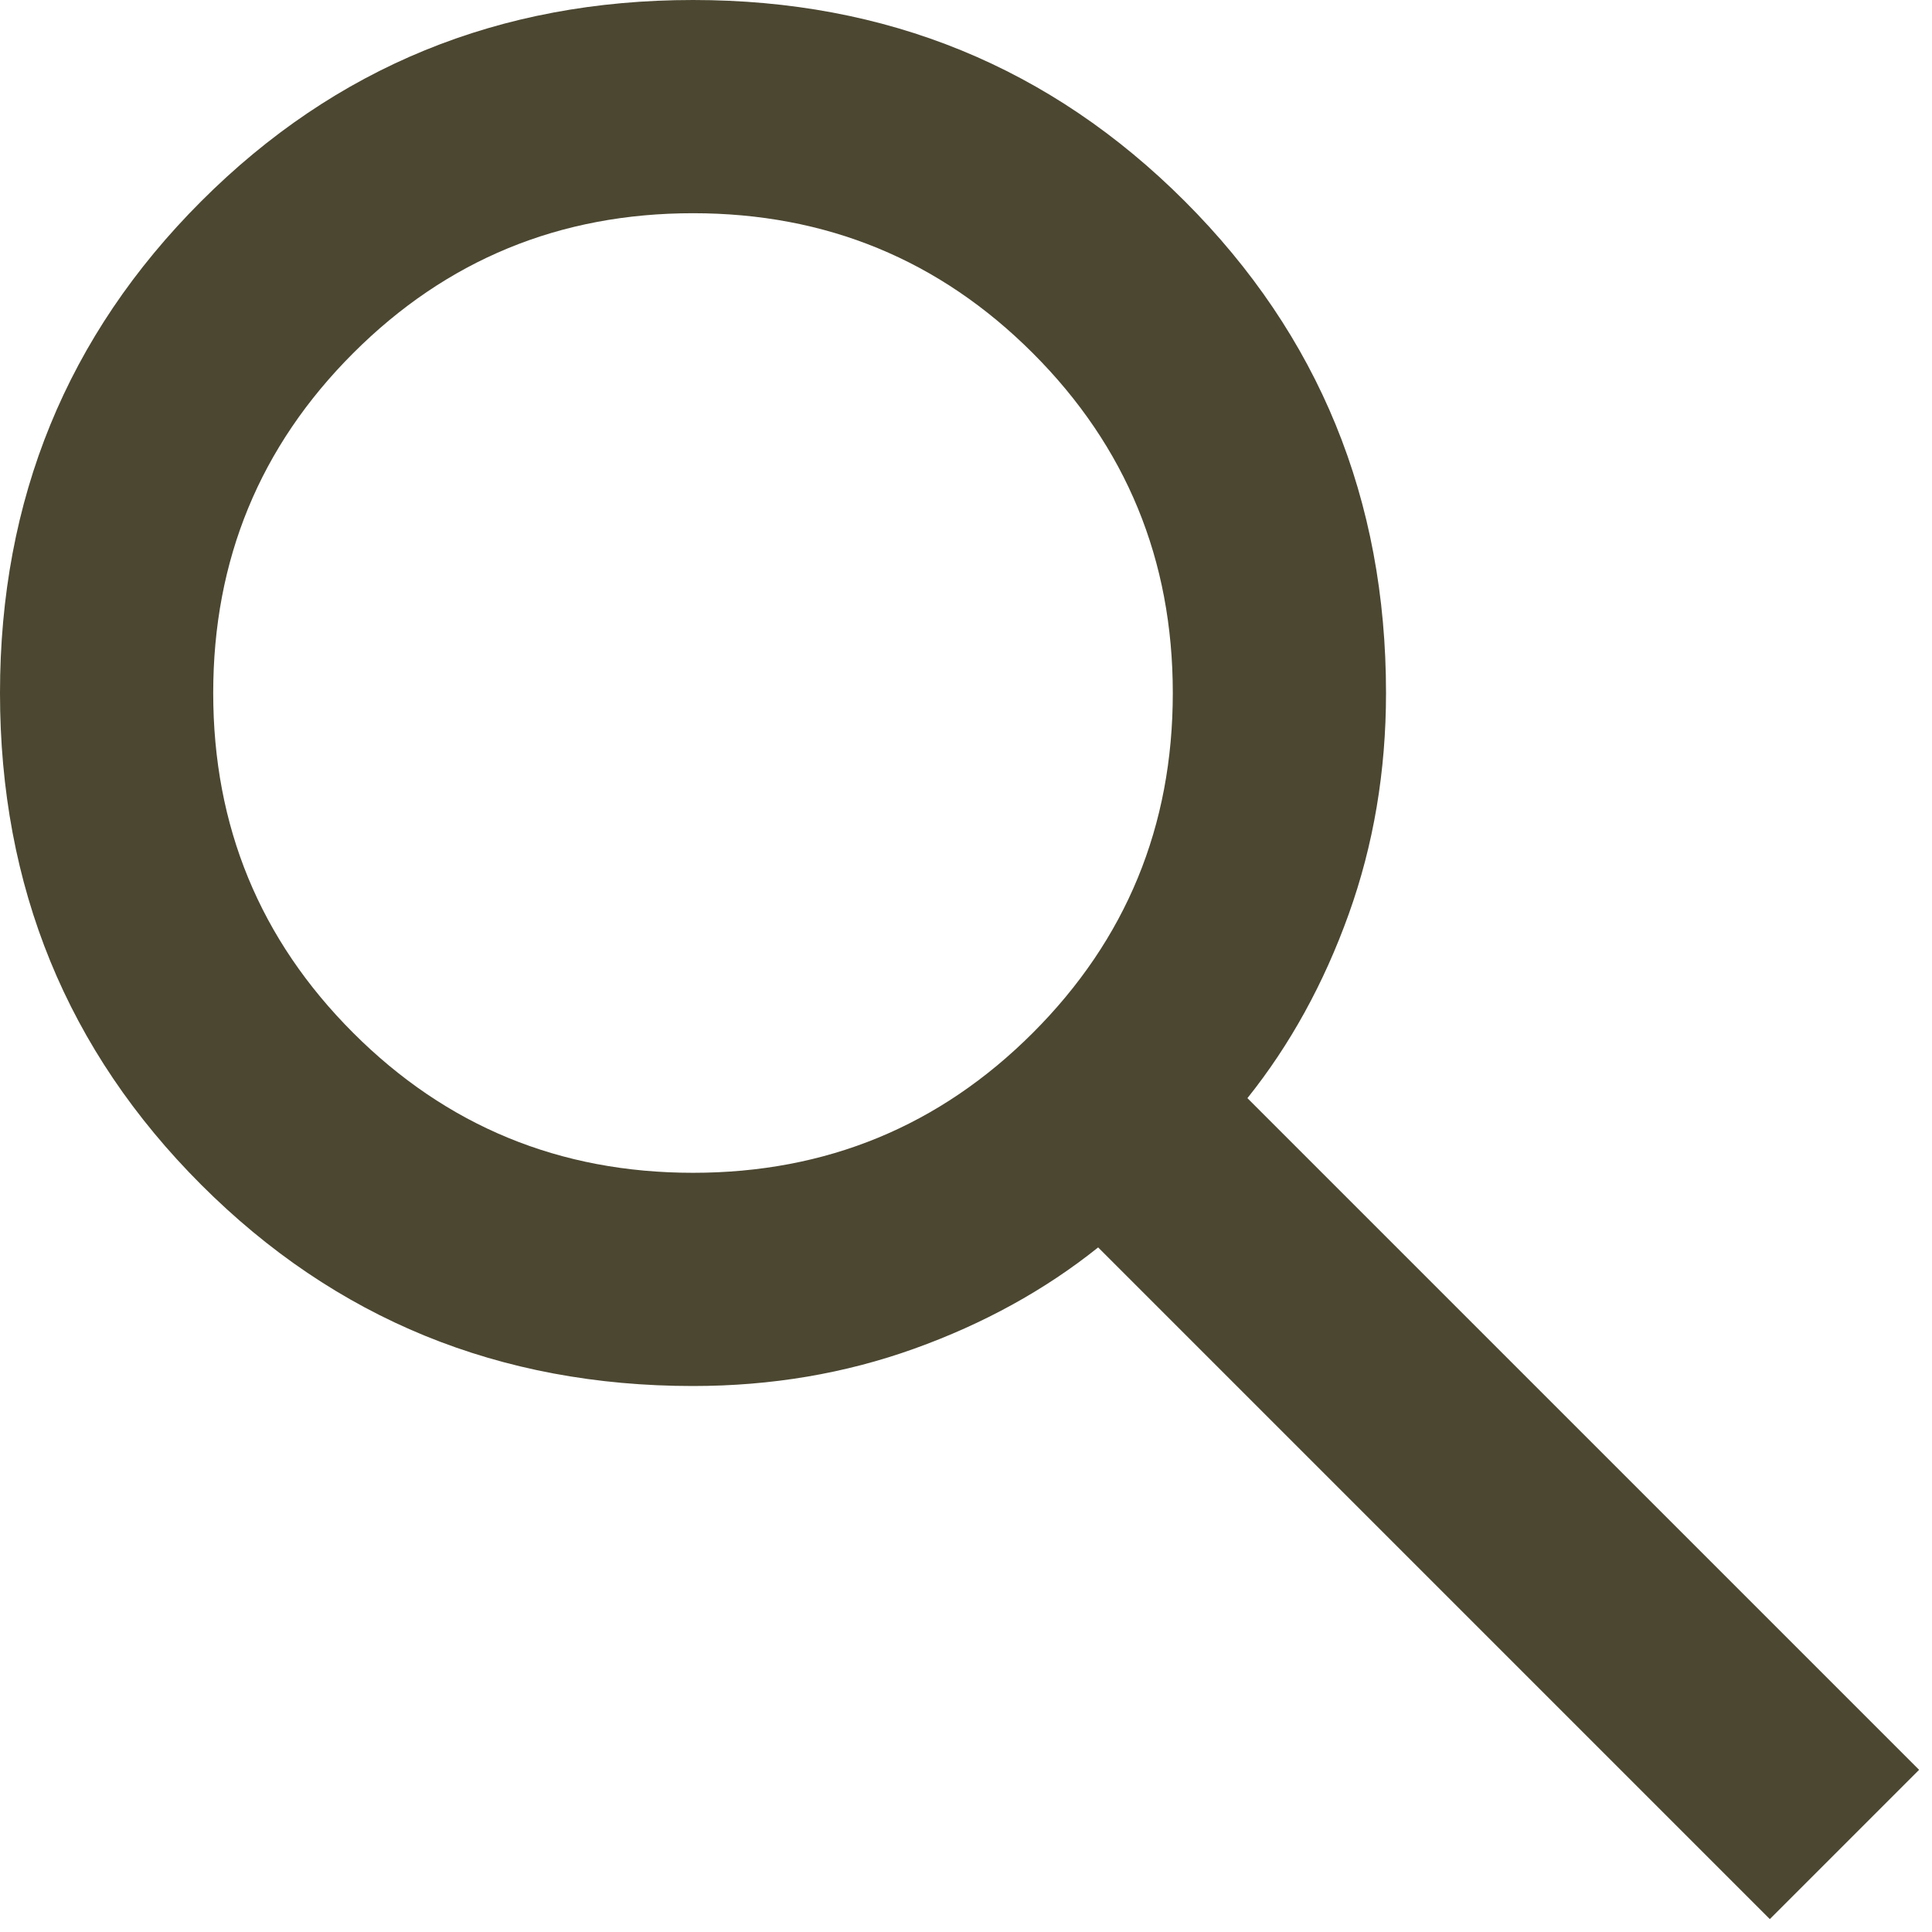
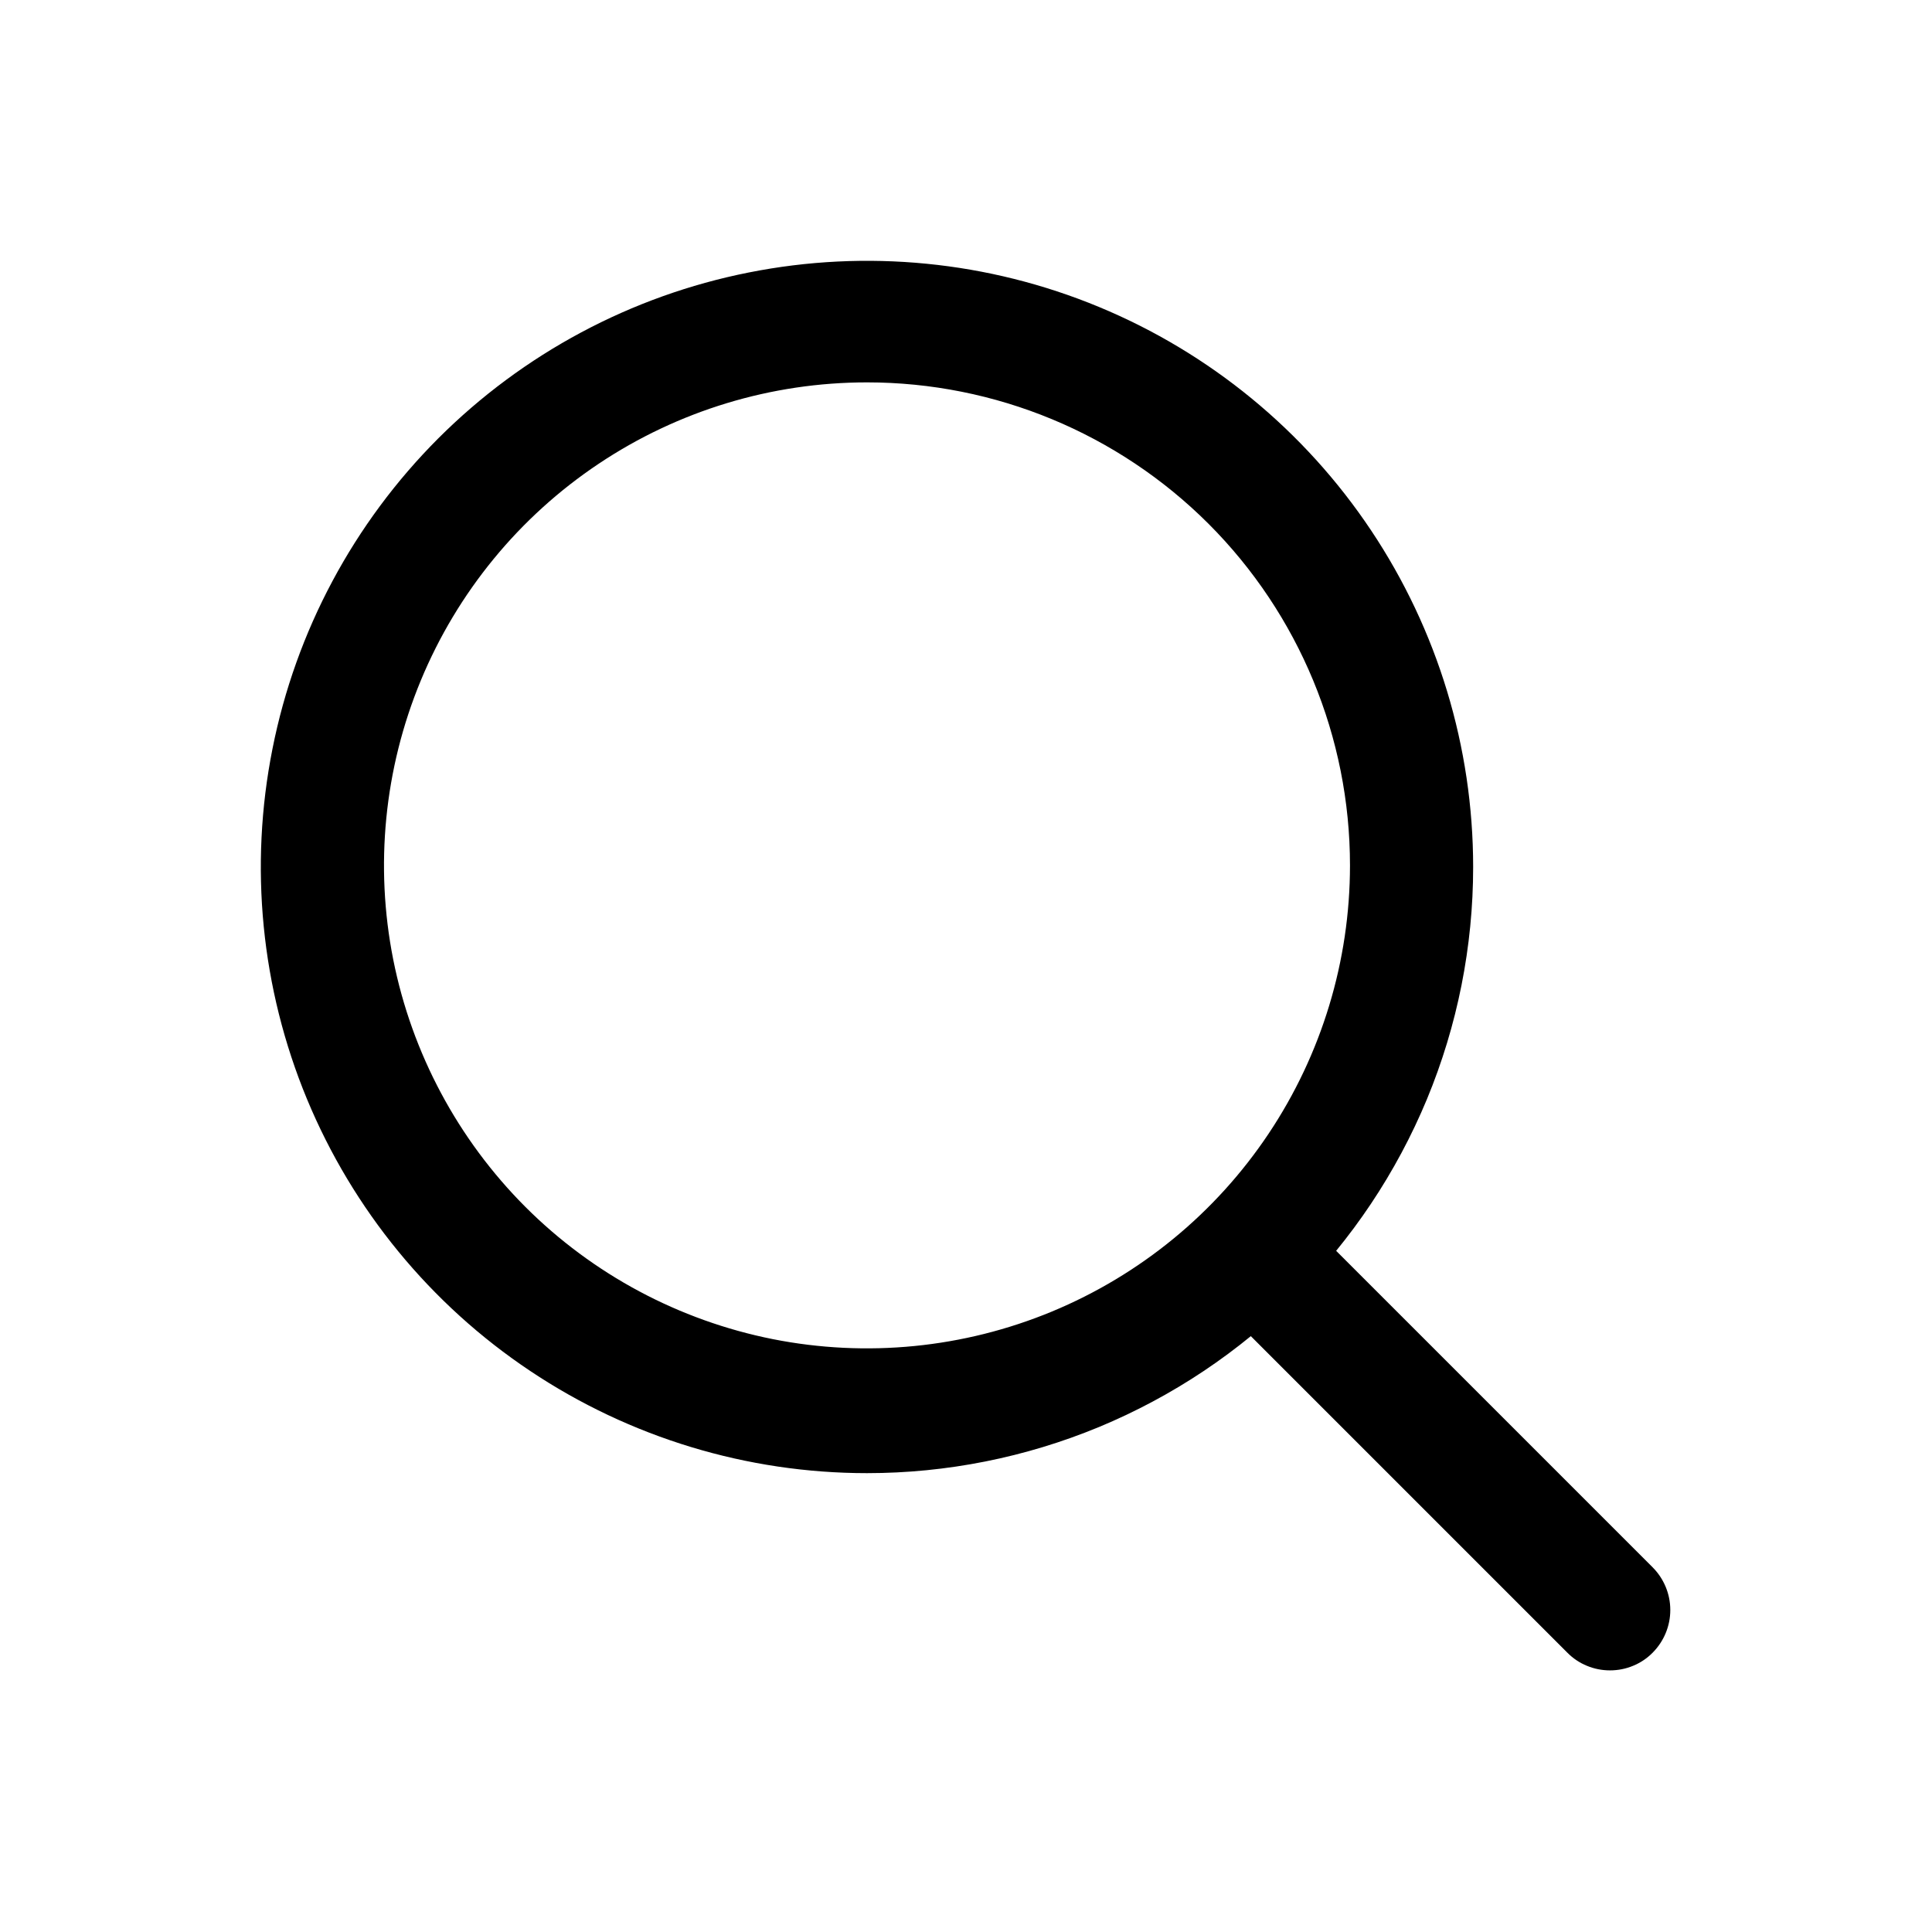
- <svg xmlns="http://www.w3.org/2000/svg" width="50" height="50" viewBox="0 0 50 50" fill="none">
-   <path d="M45.803 49.666L28.42 32.283C27.04 33.387 25.454 34.26 23.66 34.904C21.867 35.548 19.958 35.87 17.935 35.87C12.922 35.87 8.68 34.134 5.208 30.662C1.736 27.19 0 22.948 0 17.935C0 12.922 1.736 8.68 5.208 5.208C8.68 1.736 12.922 0 17.935 0C22.948 0 27.19 1.736 30.662 5.208C34.134 8.68 35.87 12.922 35.87 17.935C35.87 19.958 35.548 21.867 34.904 23.66C34.26 25.454 33.387 27.04 32.283 28.42L49.666 45.803L45.803 49.666ZM17.935 30.352C21.384 30.352 24.316 29.144 26.73 26.73C29.144 24.316 30.352 21.384 30.352 17.935C30.352 14.486 29.144 11.554 26.73 9.14C24.316 6.726 21.384 5.518 17.935 5.518C14.486 5.518 11.554 6.726 9.14 9.14C6.726 11.554 5.518 14.486 5.518 17.935C5.518 21.384 6.726 24.316 9.14 26.73C11.554 29.144 14.486 30.352 17.935 30.352Z" fill="#4B4731" />
+ <svg xmlns="http://www.w3.org/2000/svg" width="800px" height="800px" viewBox="0 0 24 24" fill="none">
+   <path d="M10.77 18.3C9.281 18.3 7.825 17.858 6.587 17.031C5.348 16.204 4.383 15.027 3.813 13.652C3.243 12.276 3.094 10.762 3.385 9.301C3.675 7.84 4.392 6.499 5.445 5.445C6.499 4.392 7.84 3.675 9.301 3.385C10.762 3.094 12.276 3.243 13.652 3.813C15.027 4.383 16.204 5.348 17.031 6.587C17.858 7.825 18.3 9.281 18.3 10.77C18.3 11.759 18.105 12.738 17.727 13.652C17.348 14.565 16.794 15.395 16.095 16.095C15.395 16.794 14.565 17.348 13.652 17.727C12.738 18.105 11.759 18.3 10.77 18.3ZM10.77 4.75C9.583 4.75 8.423 5.102 7.437 5.761C6.45 6.42 5.681 7.358 5.227 8.454C4.773 9.55 4.654 10.757 4.885 11.921C5.117 13.084 5.688 14.153 6.527 14.993C7.366 15.832 8.436 16.403 9.599 16.635C10.763 16.866 11.97 16.747 13.066 16.293C14.162 15.839 15.1 15.07 15.759 14.083C16.418 13.097 16.77 11.937 16.77 10.75C16.77 9.159 16.138 7.633 15.013 6.507C13.887 5.382 12.361 4.75 10.77 4.75Z" fill="#000000" />
+   <path d="M20 20.75C19.901 20.75 19.804 20.731 19.713 20.693C19.622 20.656 19.539 20.6 19.47 20.53L15.34 16.4C15.207 16.258 15.135 16.07 15.139 15.875C15.142 15.681 15.221 15.496 15.358 15.358C15.496 15.221 15.681 15.142 15.876 15.139C16.07 15.135 16.258 15.207 16.4 15.34L20.53 19.47C20.67 19.611 20.749 19.801 20.749 20C20.749 20.199 20.67 20.389 20.53 20.53C20.461 20.6 20.378 20.656 20.287 20.693C20.196 20.731 20.099 20.75 20 20.75Z" fill="#000000" />
</svg>
